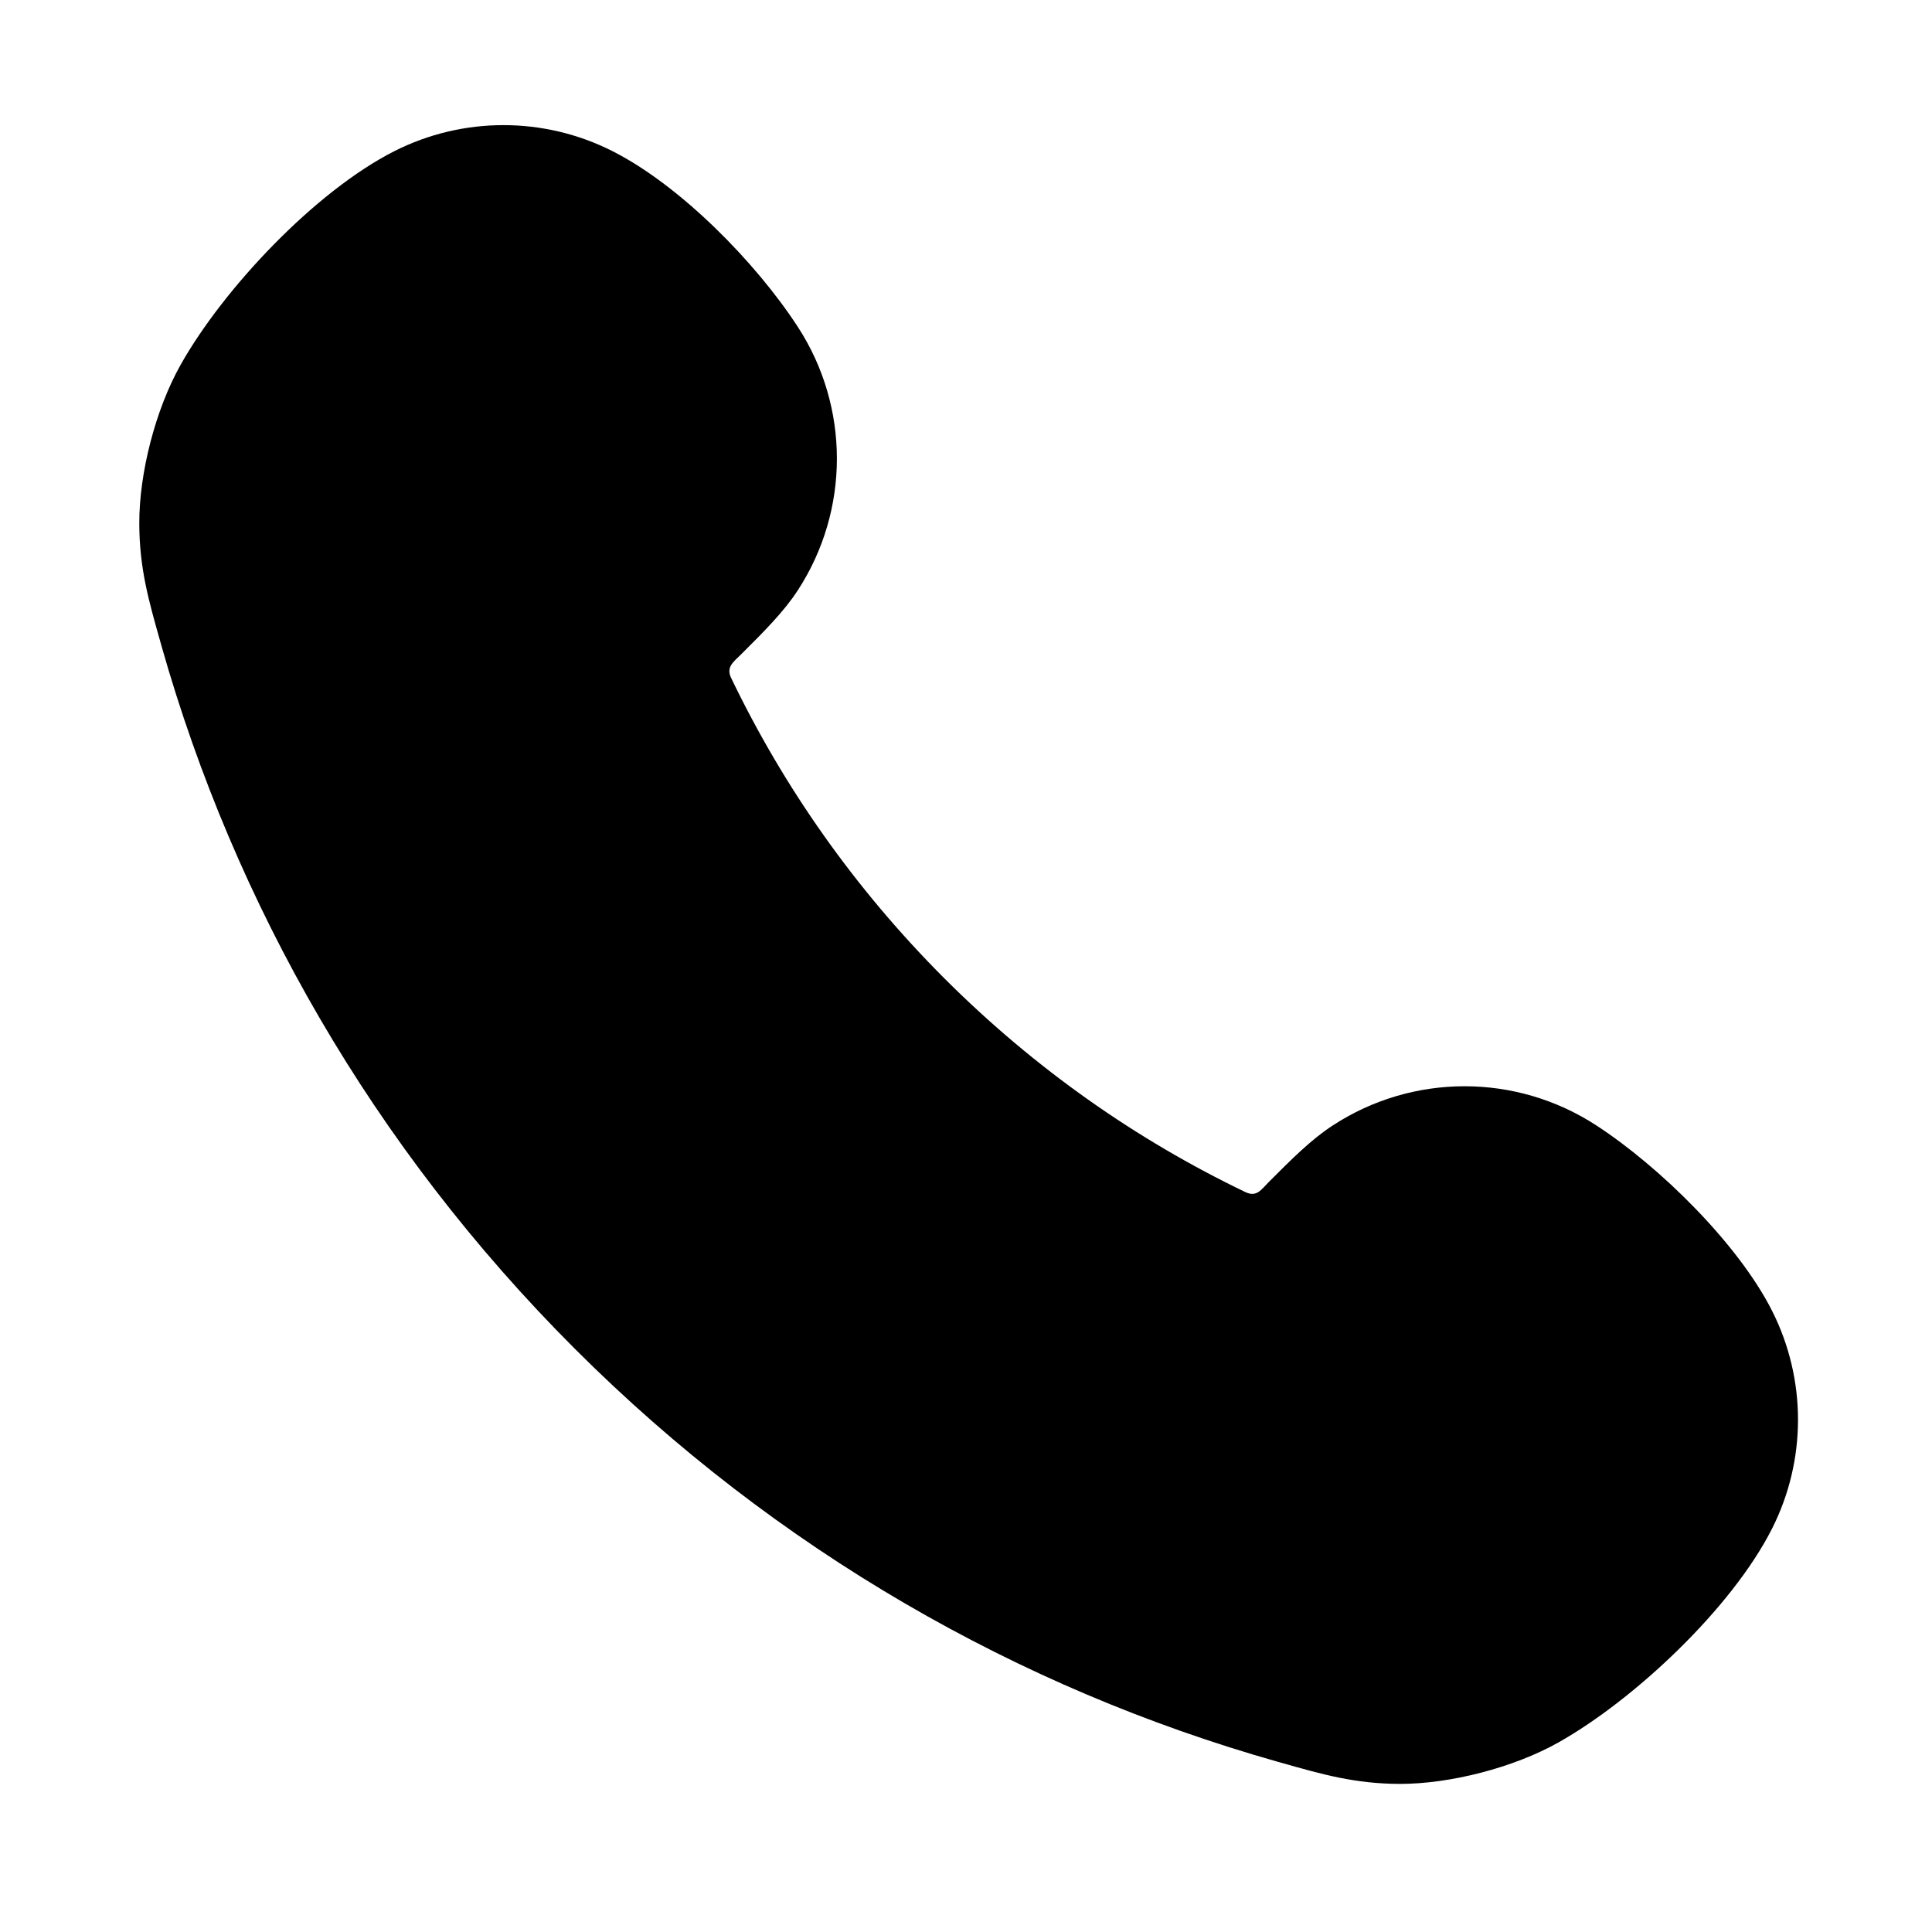
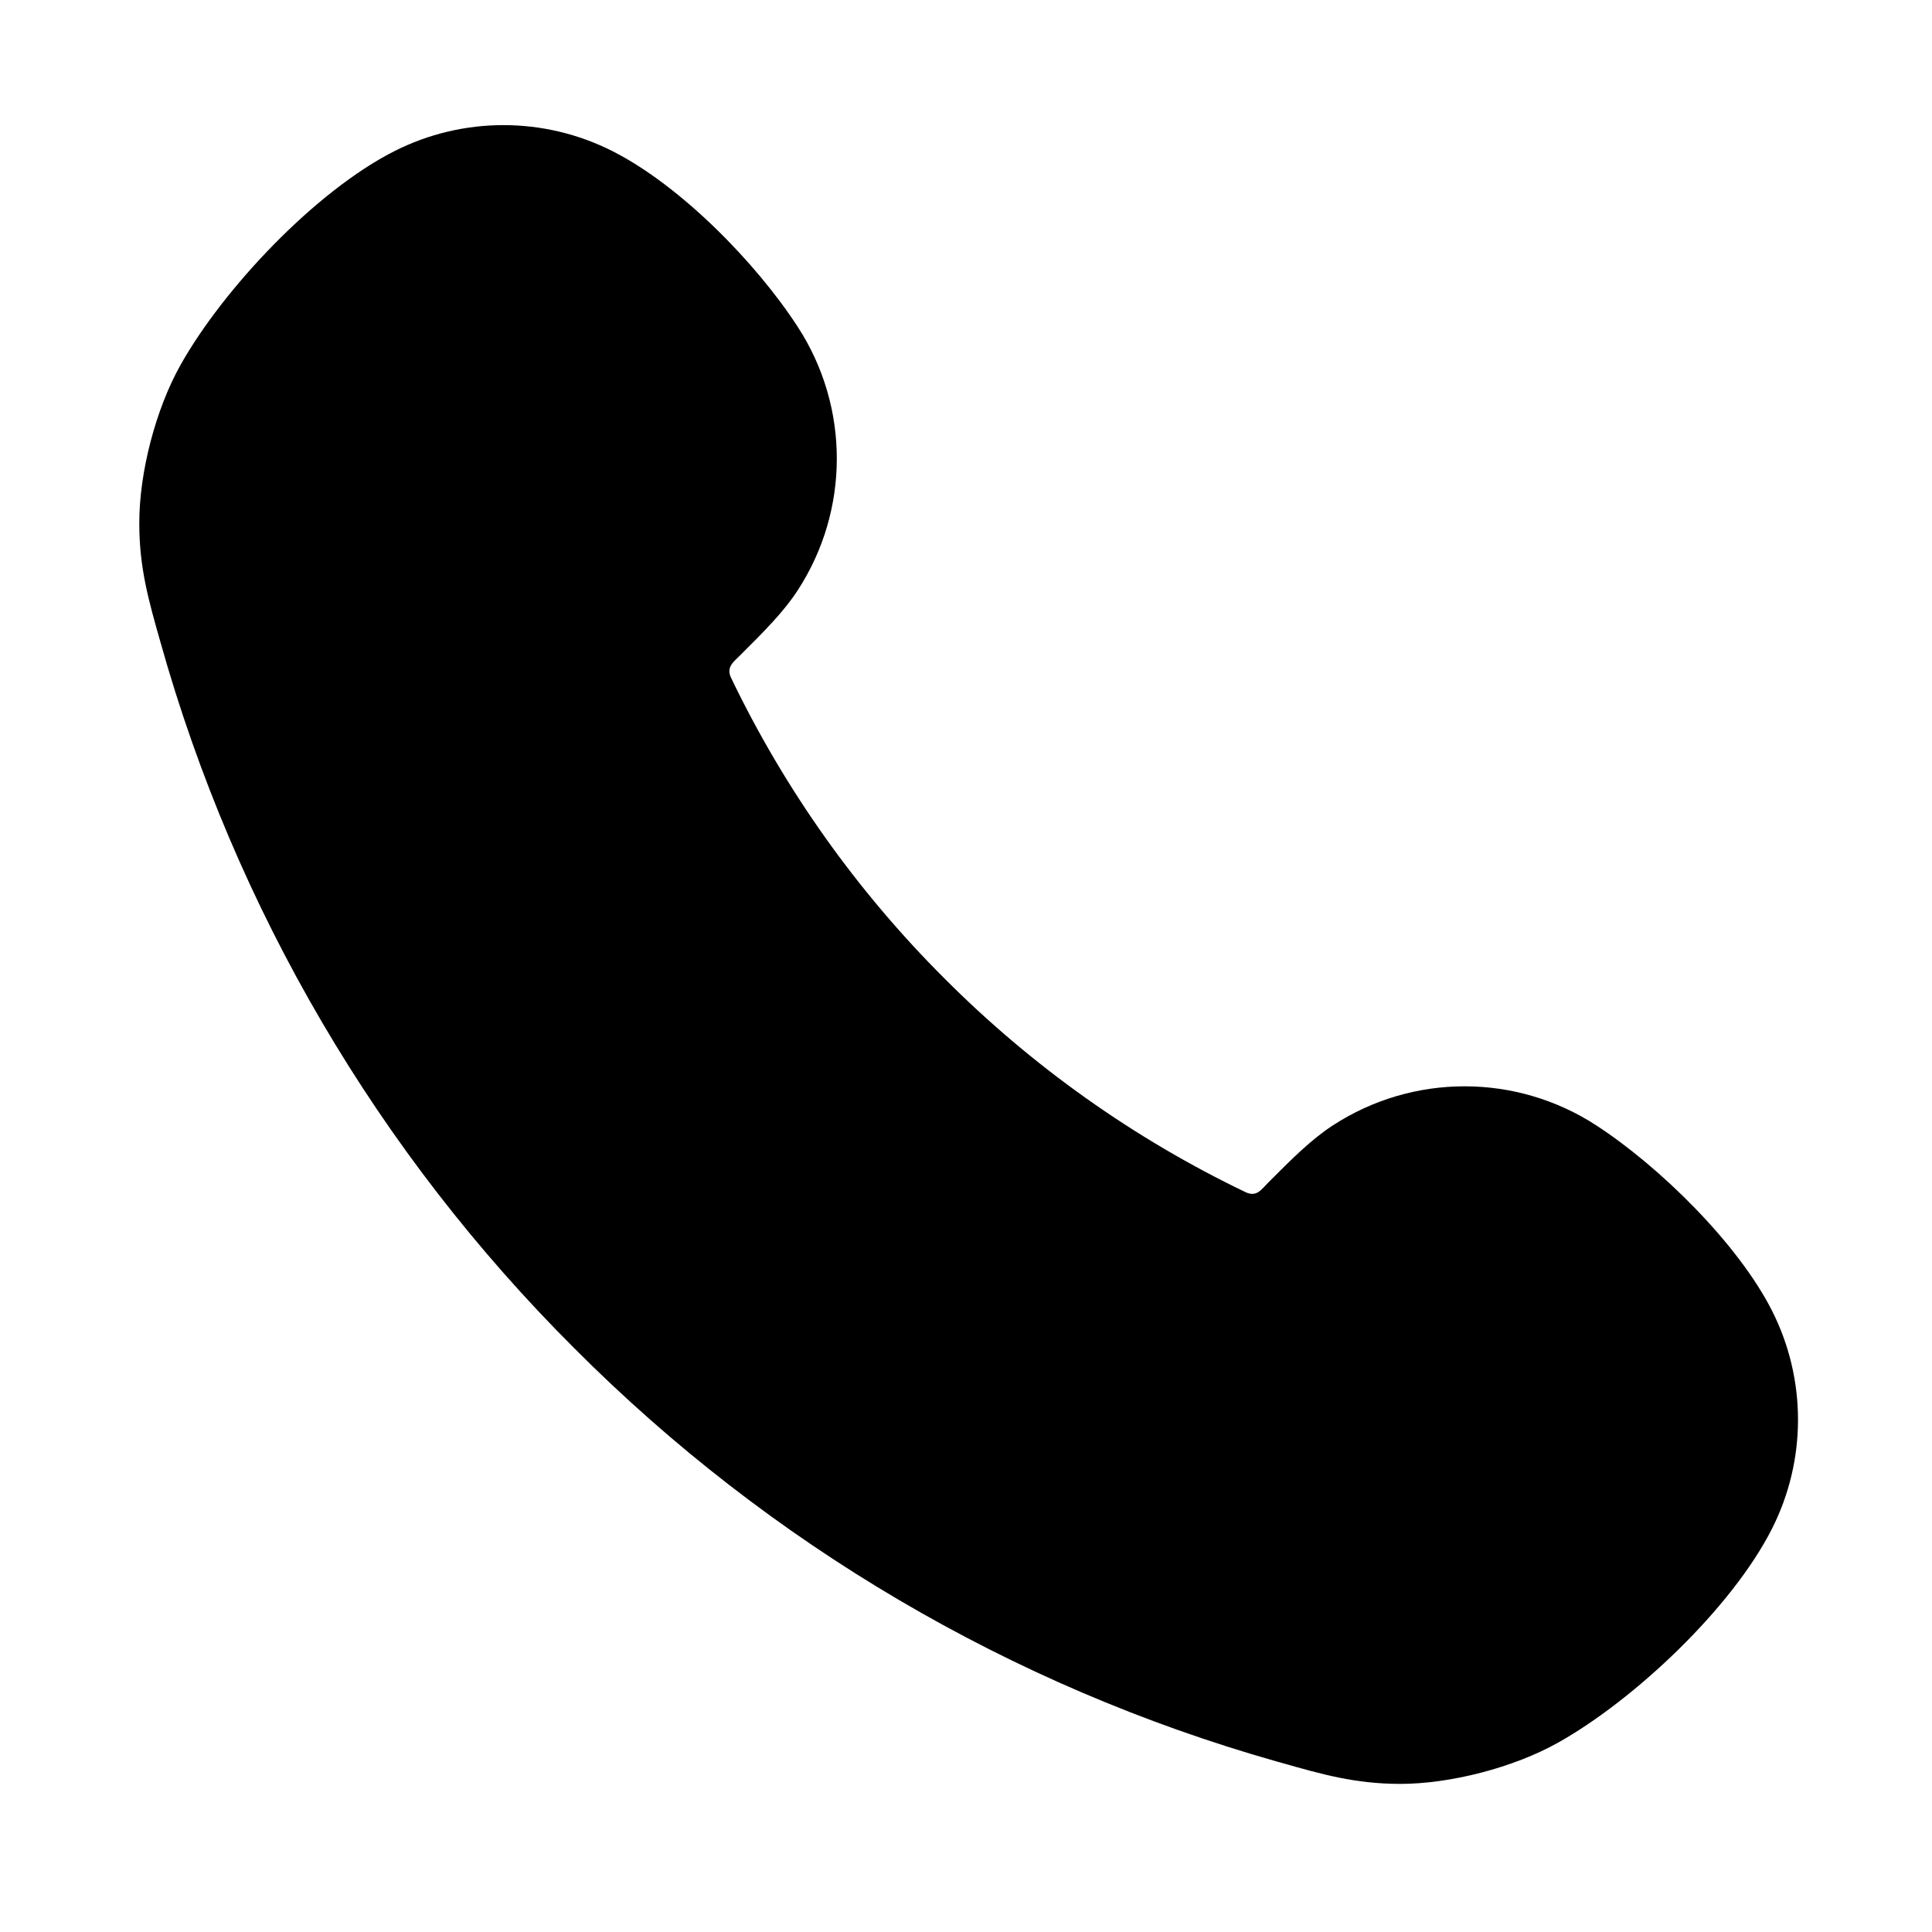
- <svg xmlns="http://www.w3.org/2000/svg" width="32" height="32" viewBox="0 0 32 32" fill="none">
-   <path fill-rule="evenodd" clip-rule="evenodd" d="M21.141 29.174C16.883 27.965 12.866 25.685 9.517 22.336C6.168 18.987 3.888 14.97 2.679 10.713C2.672 10.687 2.665 10.662 2.658 10.637C2.461 9.945 2.309 9.409 2.307 8.673C2.304 7.832 2.578 6.778 2.99 6.045C3.698 4.784 5.219 3.168 6.533 2.503C7.668 1.929 9.009 1.929 10.144 2.503C11.267 3.071 12.518 4.343 13.215 5.415C14.077 6.741 14.077 8.45 13.215 9.776C12.984 10.131 12.655 10.46 12.272 10.841C12.153 10.96 12.022 11.046 12.109 11.227C12.973 13.026 14.151 14.714 15.645 16.208C17.14 17.702 18.827 18.88 20.626 19.744C20.814 19.834 20.888 19.706 21.012 19.581C21.393 19.199 21.722 18.869 22.078 18.639C23.403 17.776 25.112 17.776 26.438 18.639C27.482 19.317 28.786 20.595 29.35 21.709C29.924 22.845 29.924 24.185 29.35 25.32C28.686 26.634 27.069 28.155 25.808 28.863C25.075 29.275 24.021 29.549 23.18 29.547C22.445 29.544 21.908 29.392 21.216 29.195C21.191 29.188 21.166 29.181 21.141 29.174Z" fill="black" />
+ <svg xmlns="http://www.w3.org/2000/svg" width="32" height="32" fill="none">
+   <path fill="#000" fill-rule="evenodd" d="M21.14 29.174a26.7 26.7 0 0 1-11.623-6.838 26.7 26.7 0 0 1-6.859-11.699c-.197-.692-.35-1.228-.351-1.964-.003-.841.271-1.895.683-2.628.708-1.261 2.23-2.877 3.543-3.542a4 4 0 0 1 3.611 0c1.123.568 2.374 1.84 3.07 2.912a4 4 0 0 1 0 4.36c-.23.356-.56.685-.942 1.066-.119.12-.25.205-.163.386a18.1 18.1 0 0 0 3.536 4.981 18.1 18.1 0 0 0 4.981 3.536c.188.09.262-.038.386-.163.381-.382.71-.712 1.066-.942a4 4 0 0 1 4.36 0c1.044.678 2.348 1.956 2.912 3.07a4 4 0 0 1 0 3.611c-.665 1.314-2.28 2.835-3.542 3.543-.733.412-1.787.686-2.628.684-.735-.003-1.272-.155-1.964-.352z" clip-rule="evenodd" />
</svg>
